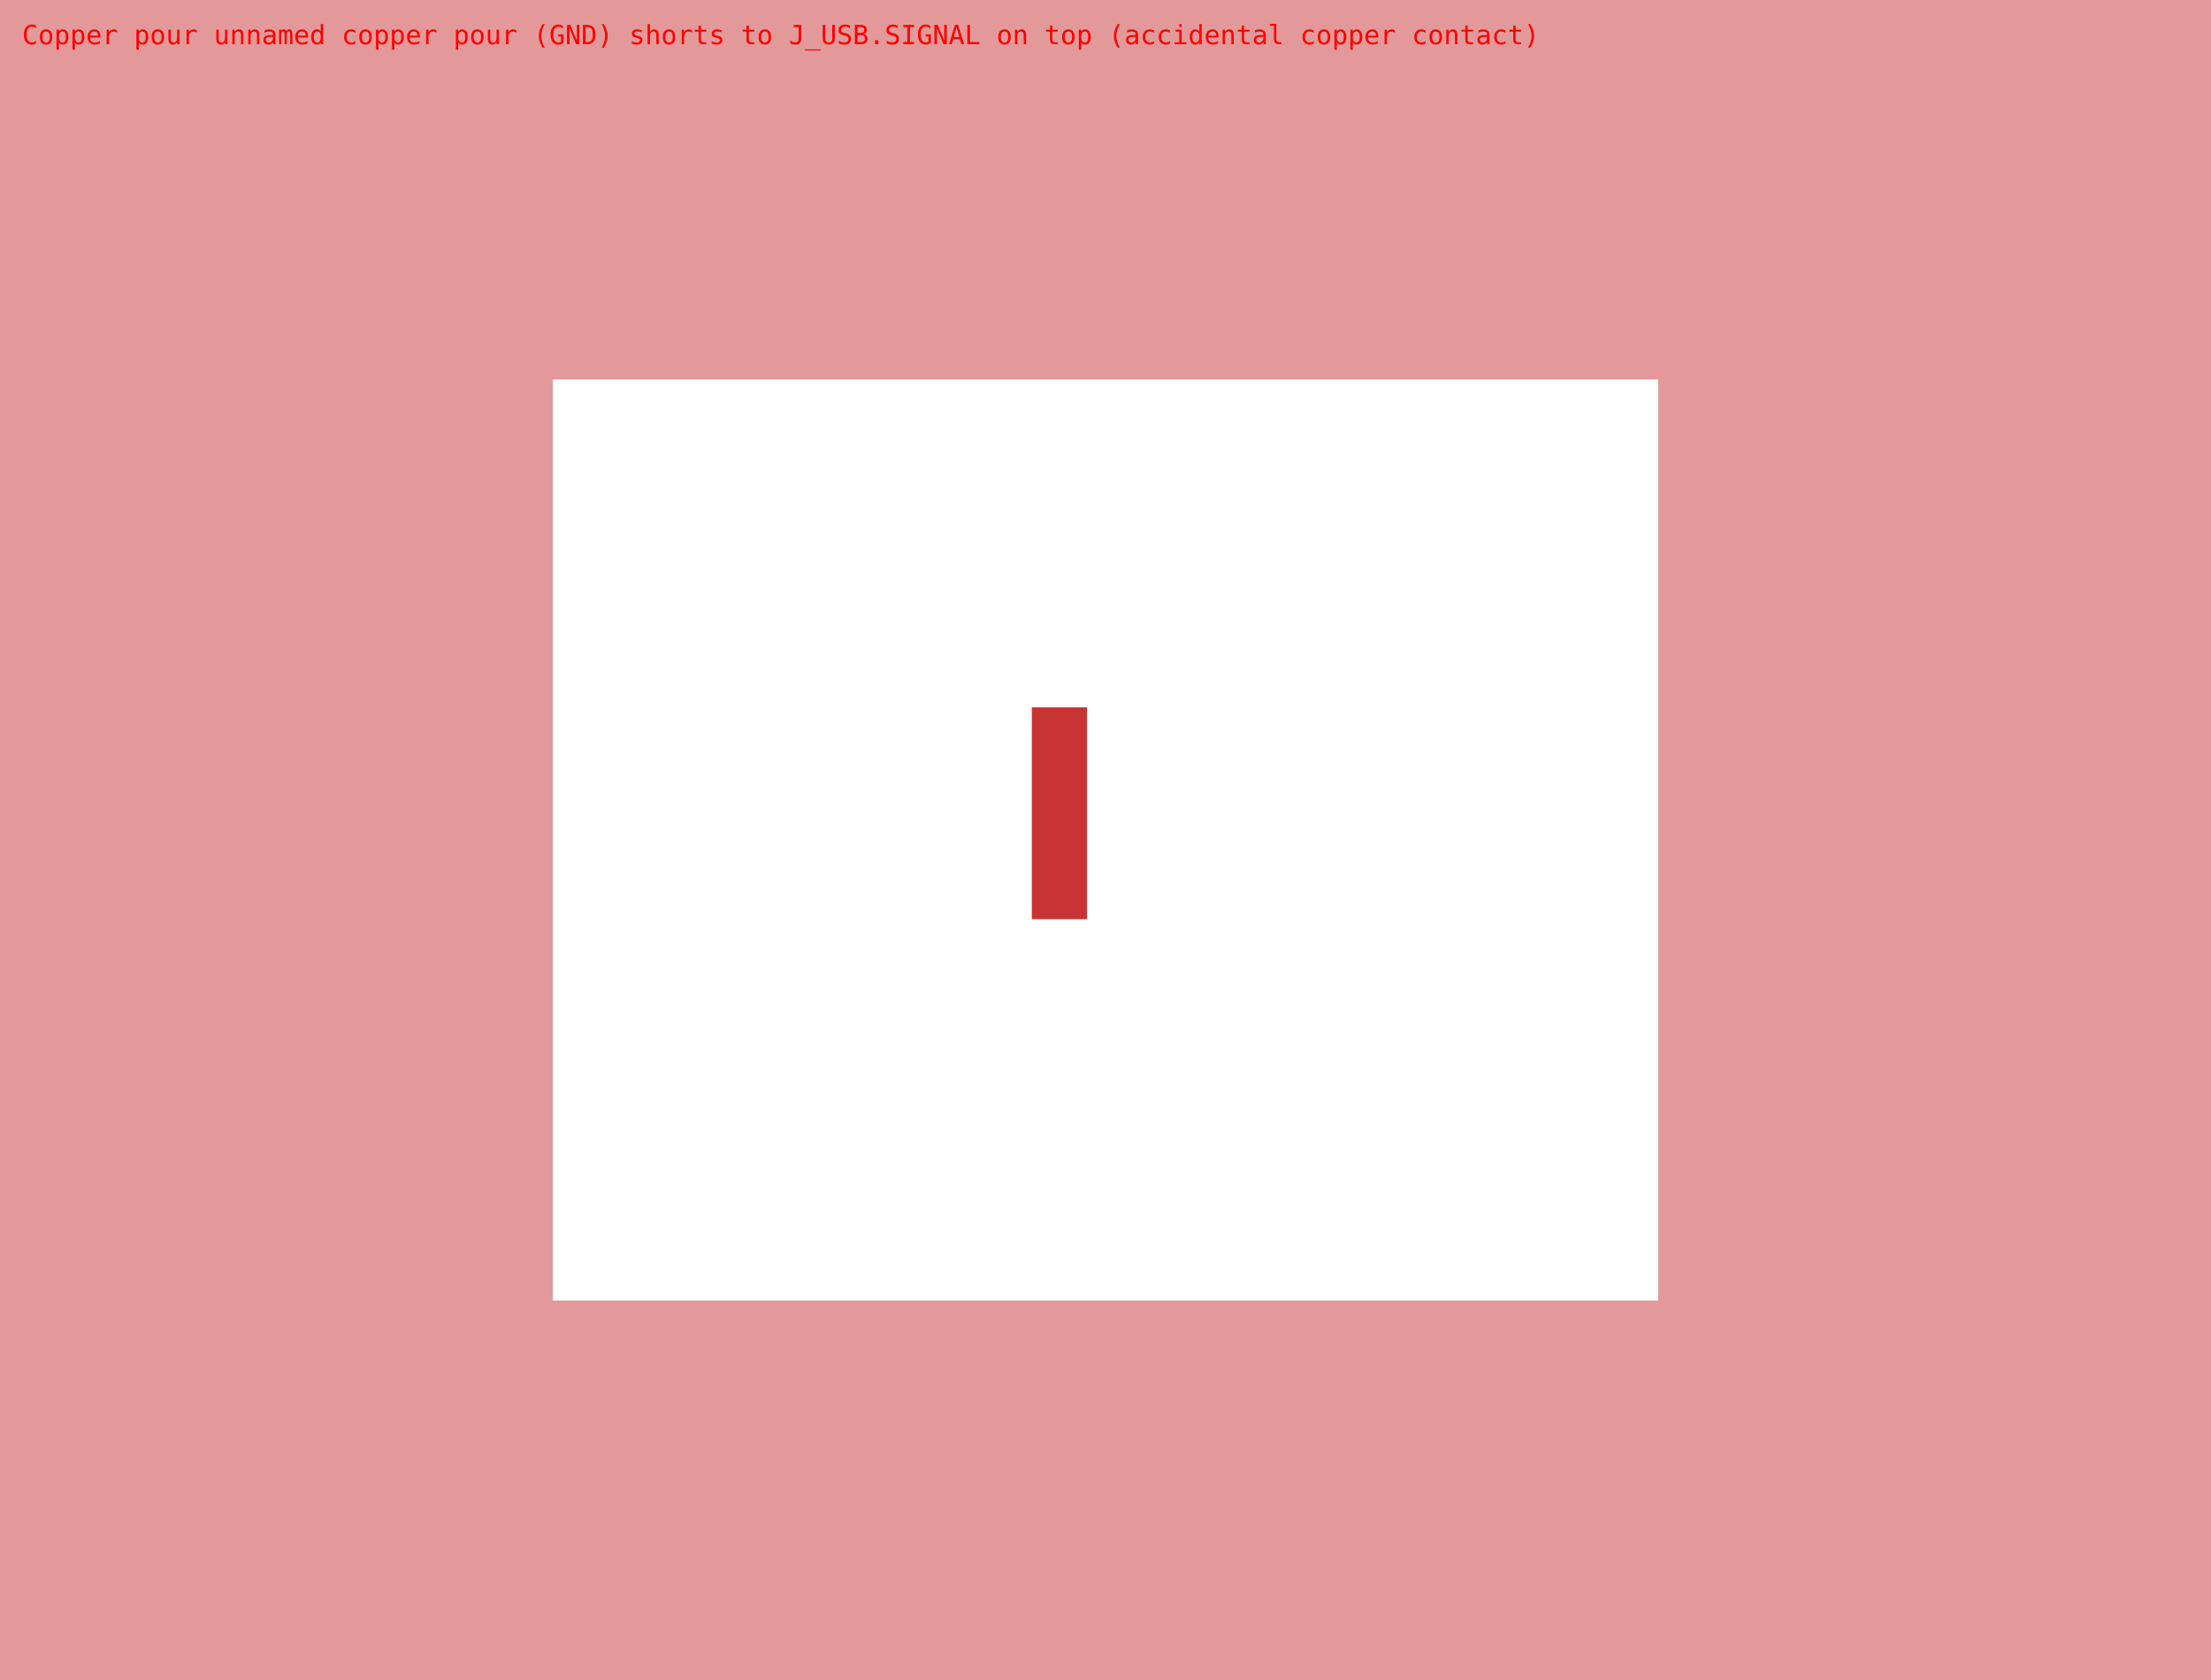
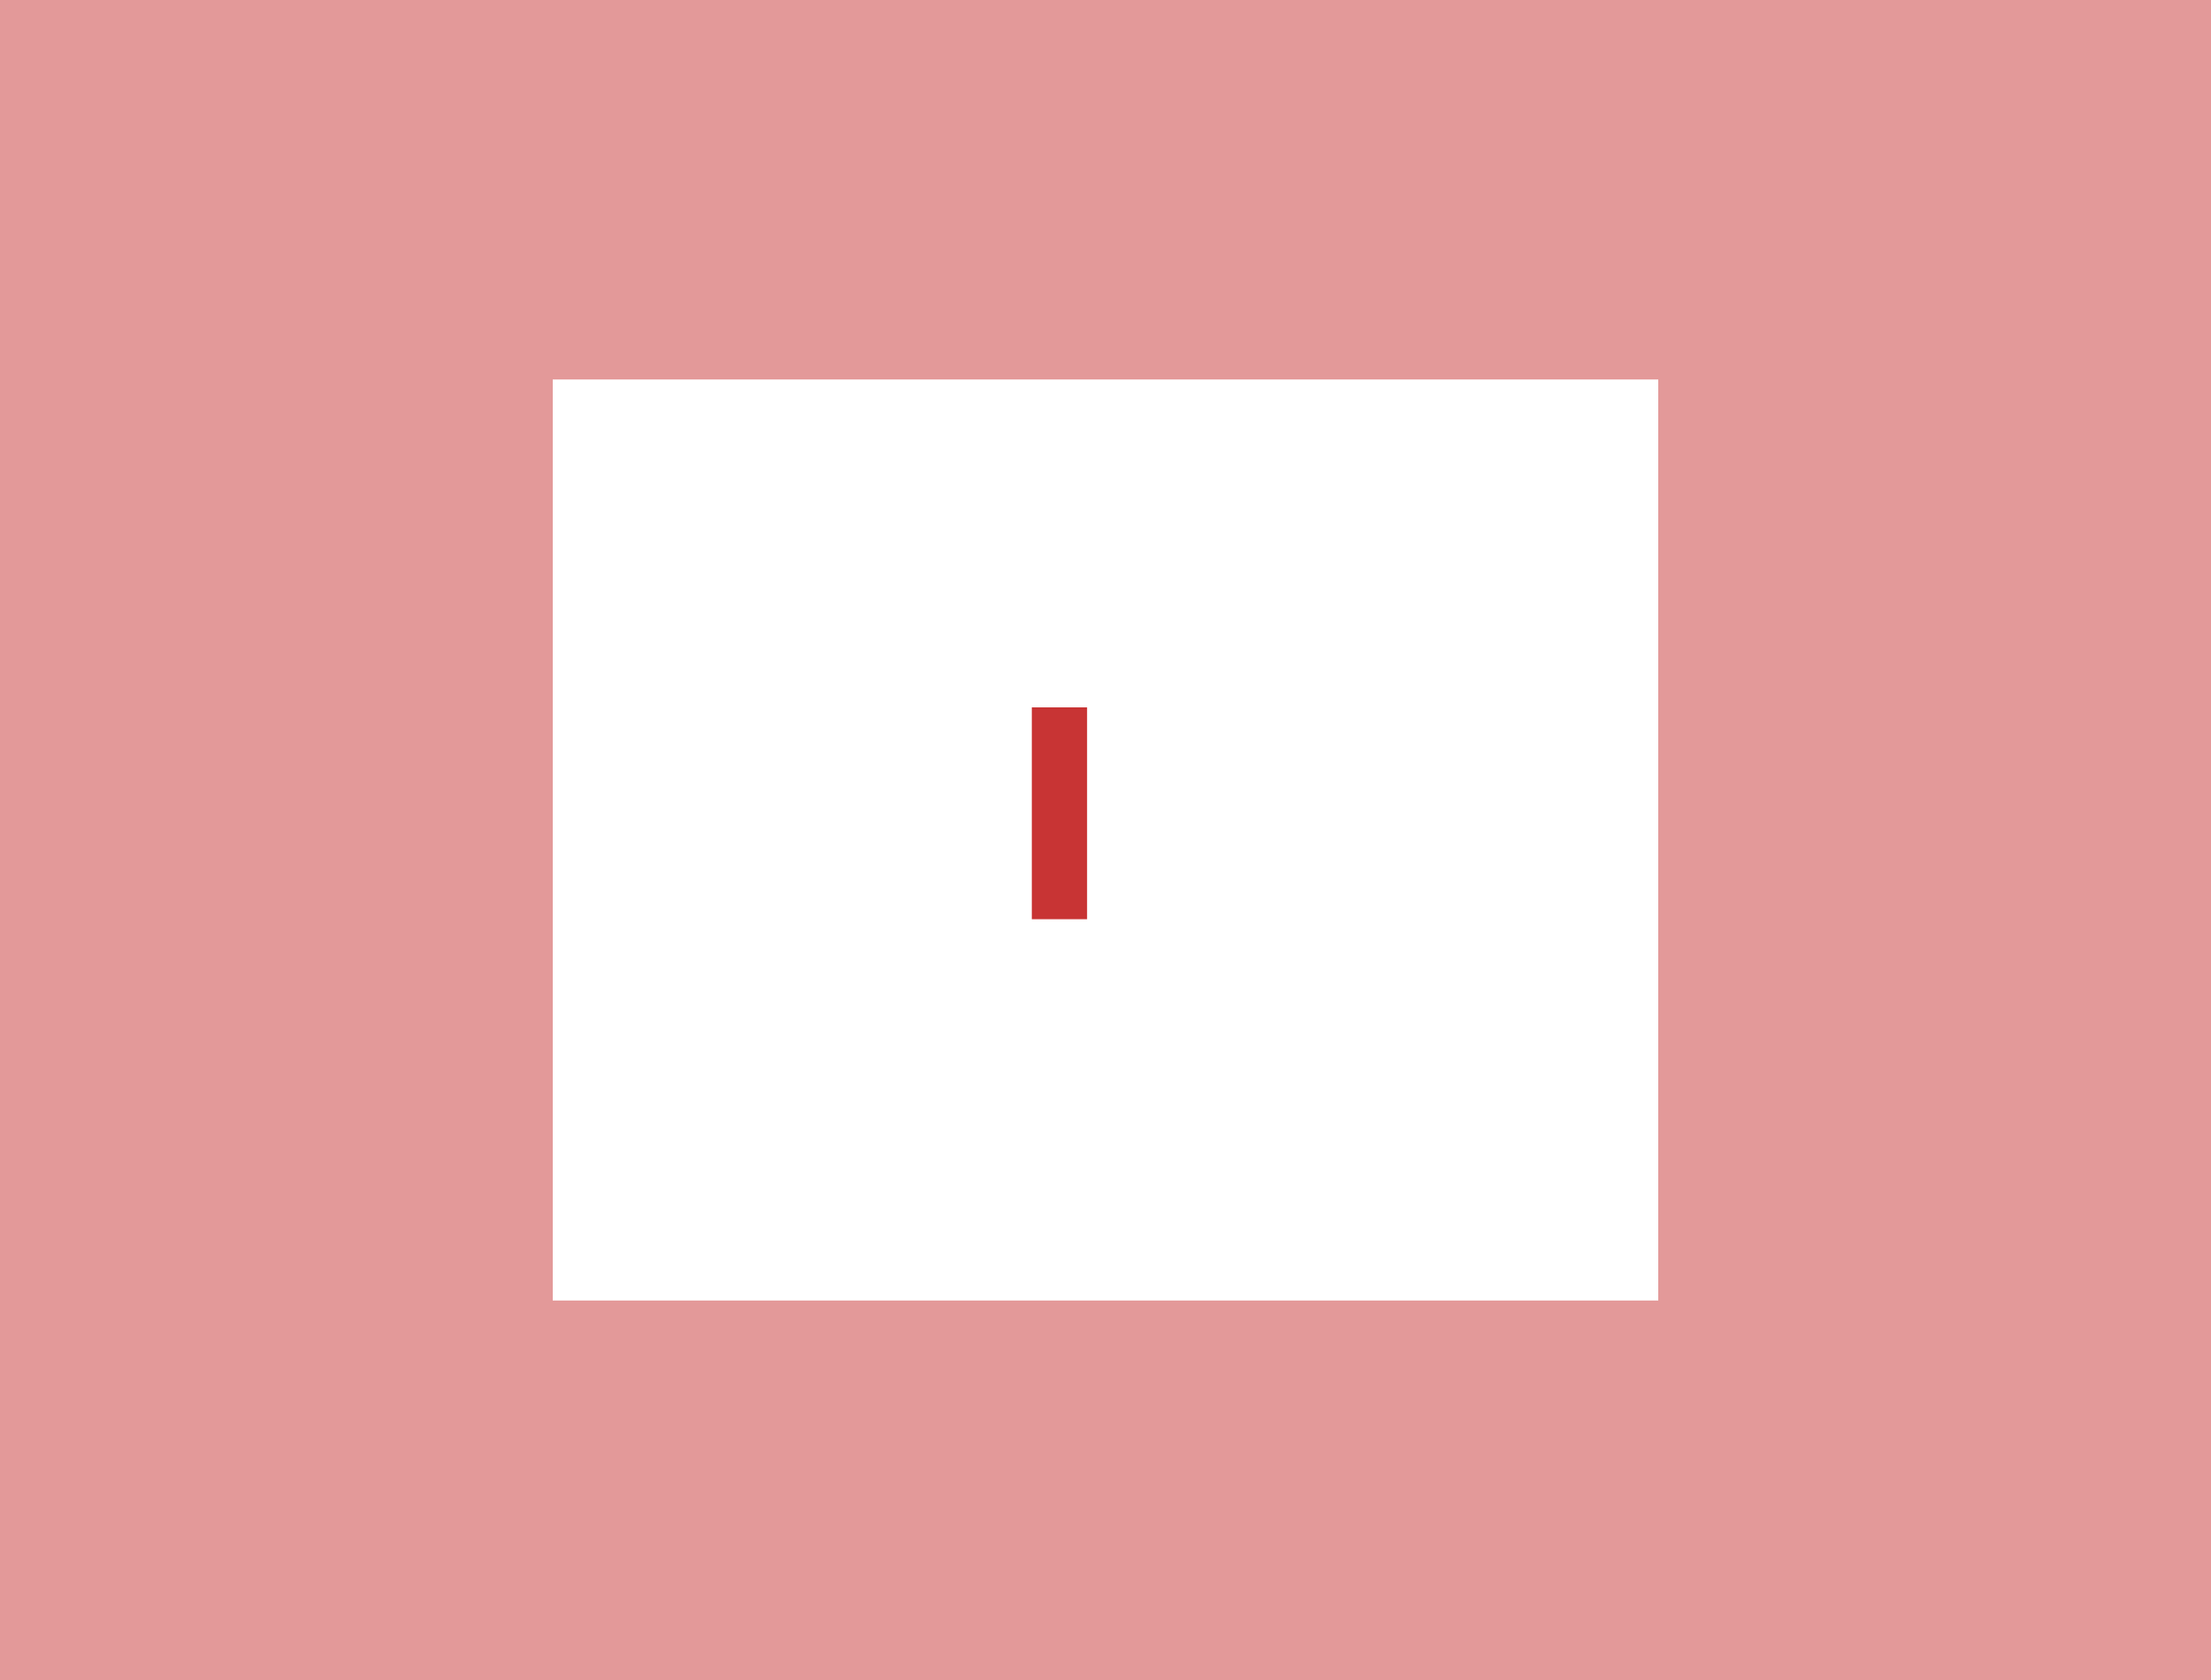
<svg xmlns="http://www.w3.org/2000/svg" width="1000" height="760">
  <style />
  <rect class="boundary" x="0" y="0" fill="white" width="1000" height="760" data-type="pcb_background" data-pcb-layer="global" />
  <rect class="pcb-boundary" fill="none" stroke="#fff" stroke-width="0.3" x="-416.667" y="-245" width="1833.333" height="1416.667" data-type="pcb_boundary" data-pcb-layer="global" />
  <path class="pcb-board" d="M -416.667 1171.667 L 1416.667 1171.667 L 1416.667 -245 L -416.667 -245 Z" fill="none" stroke="rgba(255, 255, 255, 0.5)" stroke-width="8.333" data-type="pcb_board" data-pcb-layer="board" />
  <rect class="pcb-pad" fill="rgb(200, 52, 52)" x="466.672" y="319.999" width="25" height="95.834" data-type="pcb_smtpad" data-pcb-layer="top" data-pad-name="J_USB.SIGNAL" />
  <path class="pcb-copper-pour pcb-copper-pour-brep" d="M -333.333 1088.333 L 1333.333 1088.333 L 1333.333 -161.667 L -333.333 -161.667 L -333.333 1088.333 Z M 250 588.333 L 750 588.333 L 750 415.833 L 750 415.833 L 750 171.667 L 250 171.667 L 250 588.333 Z" fill="rgb(200, 52, 52)" fill-rule="evenodd" fill-opacity="0.5" data-type="pcb_copper_pour" data-pcb-layer="top" />
-   <text x="10" y="20" fill="red" font-family="monospace" font-size="12px" data-type="pcb_error_text_overlay" data-layer="global">
-     <tspan x="10" dy="0">Copper pour unnamed copper pour (GND) shorts to J_USB.SIGNAL on top (accidental copper contact)</tspan>
-   </text>
</svg>
